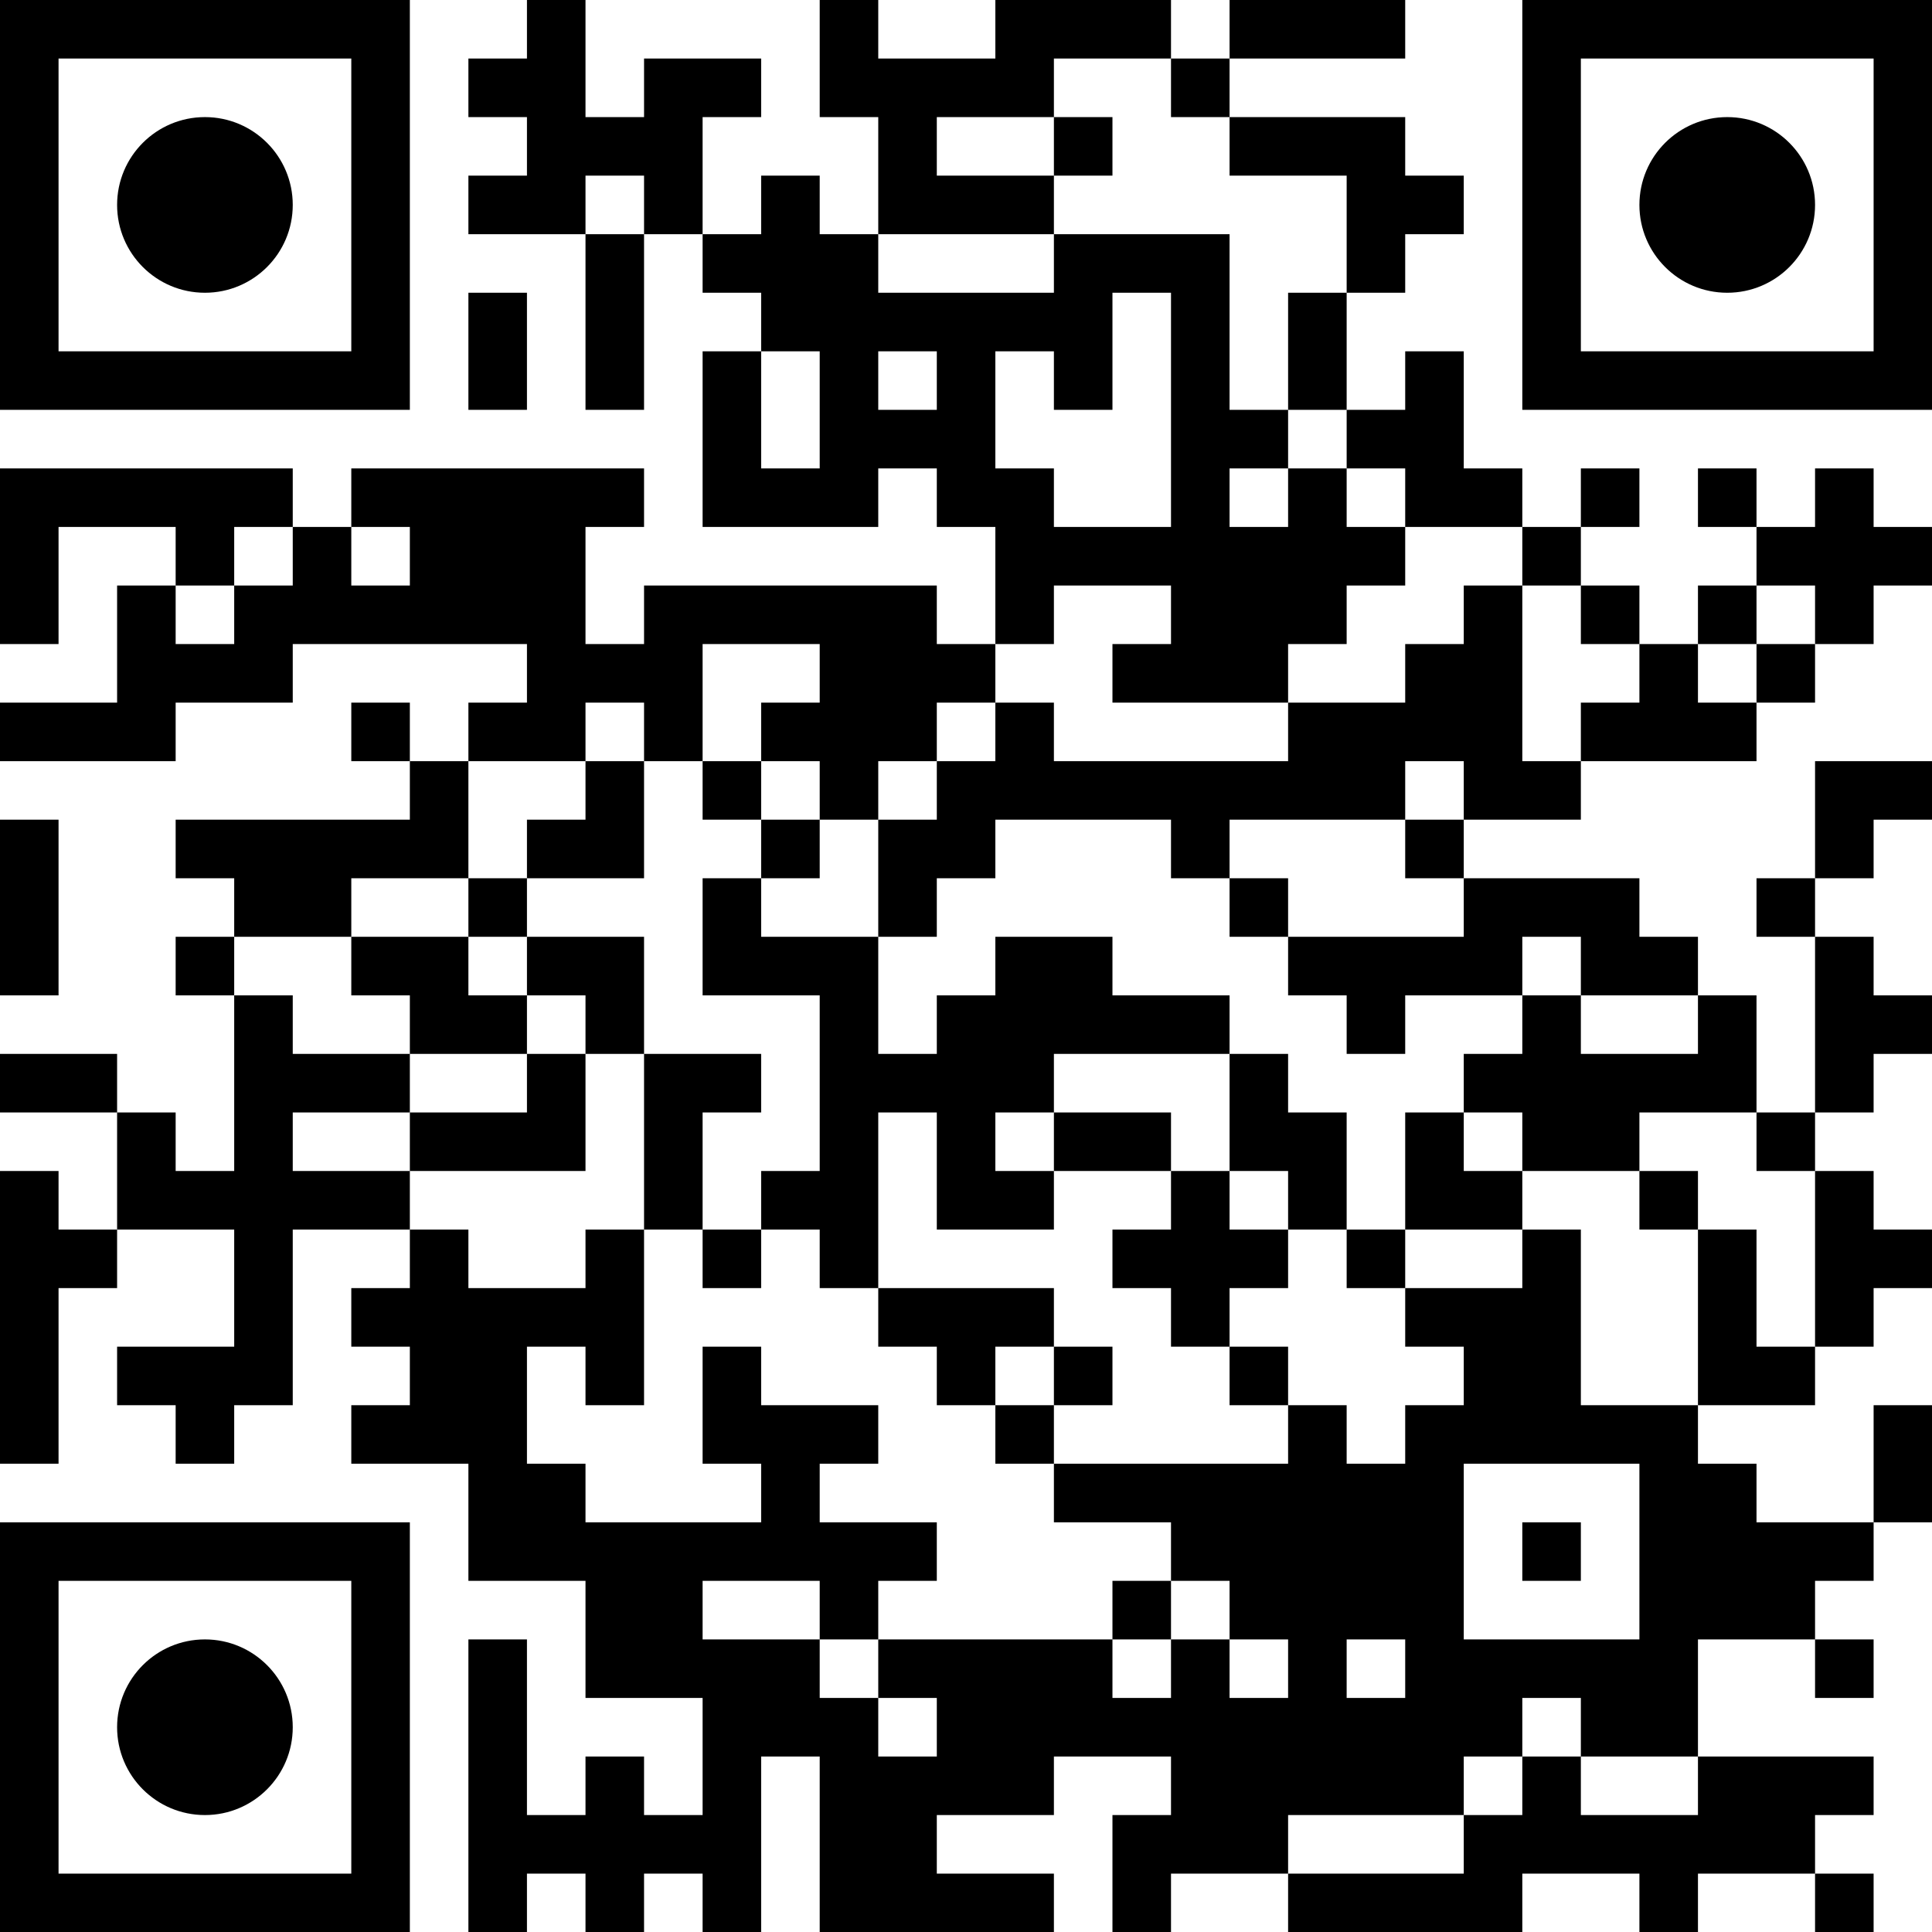
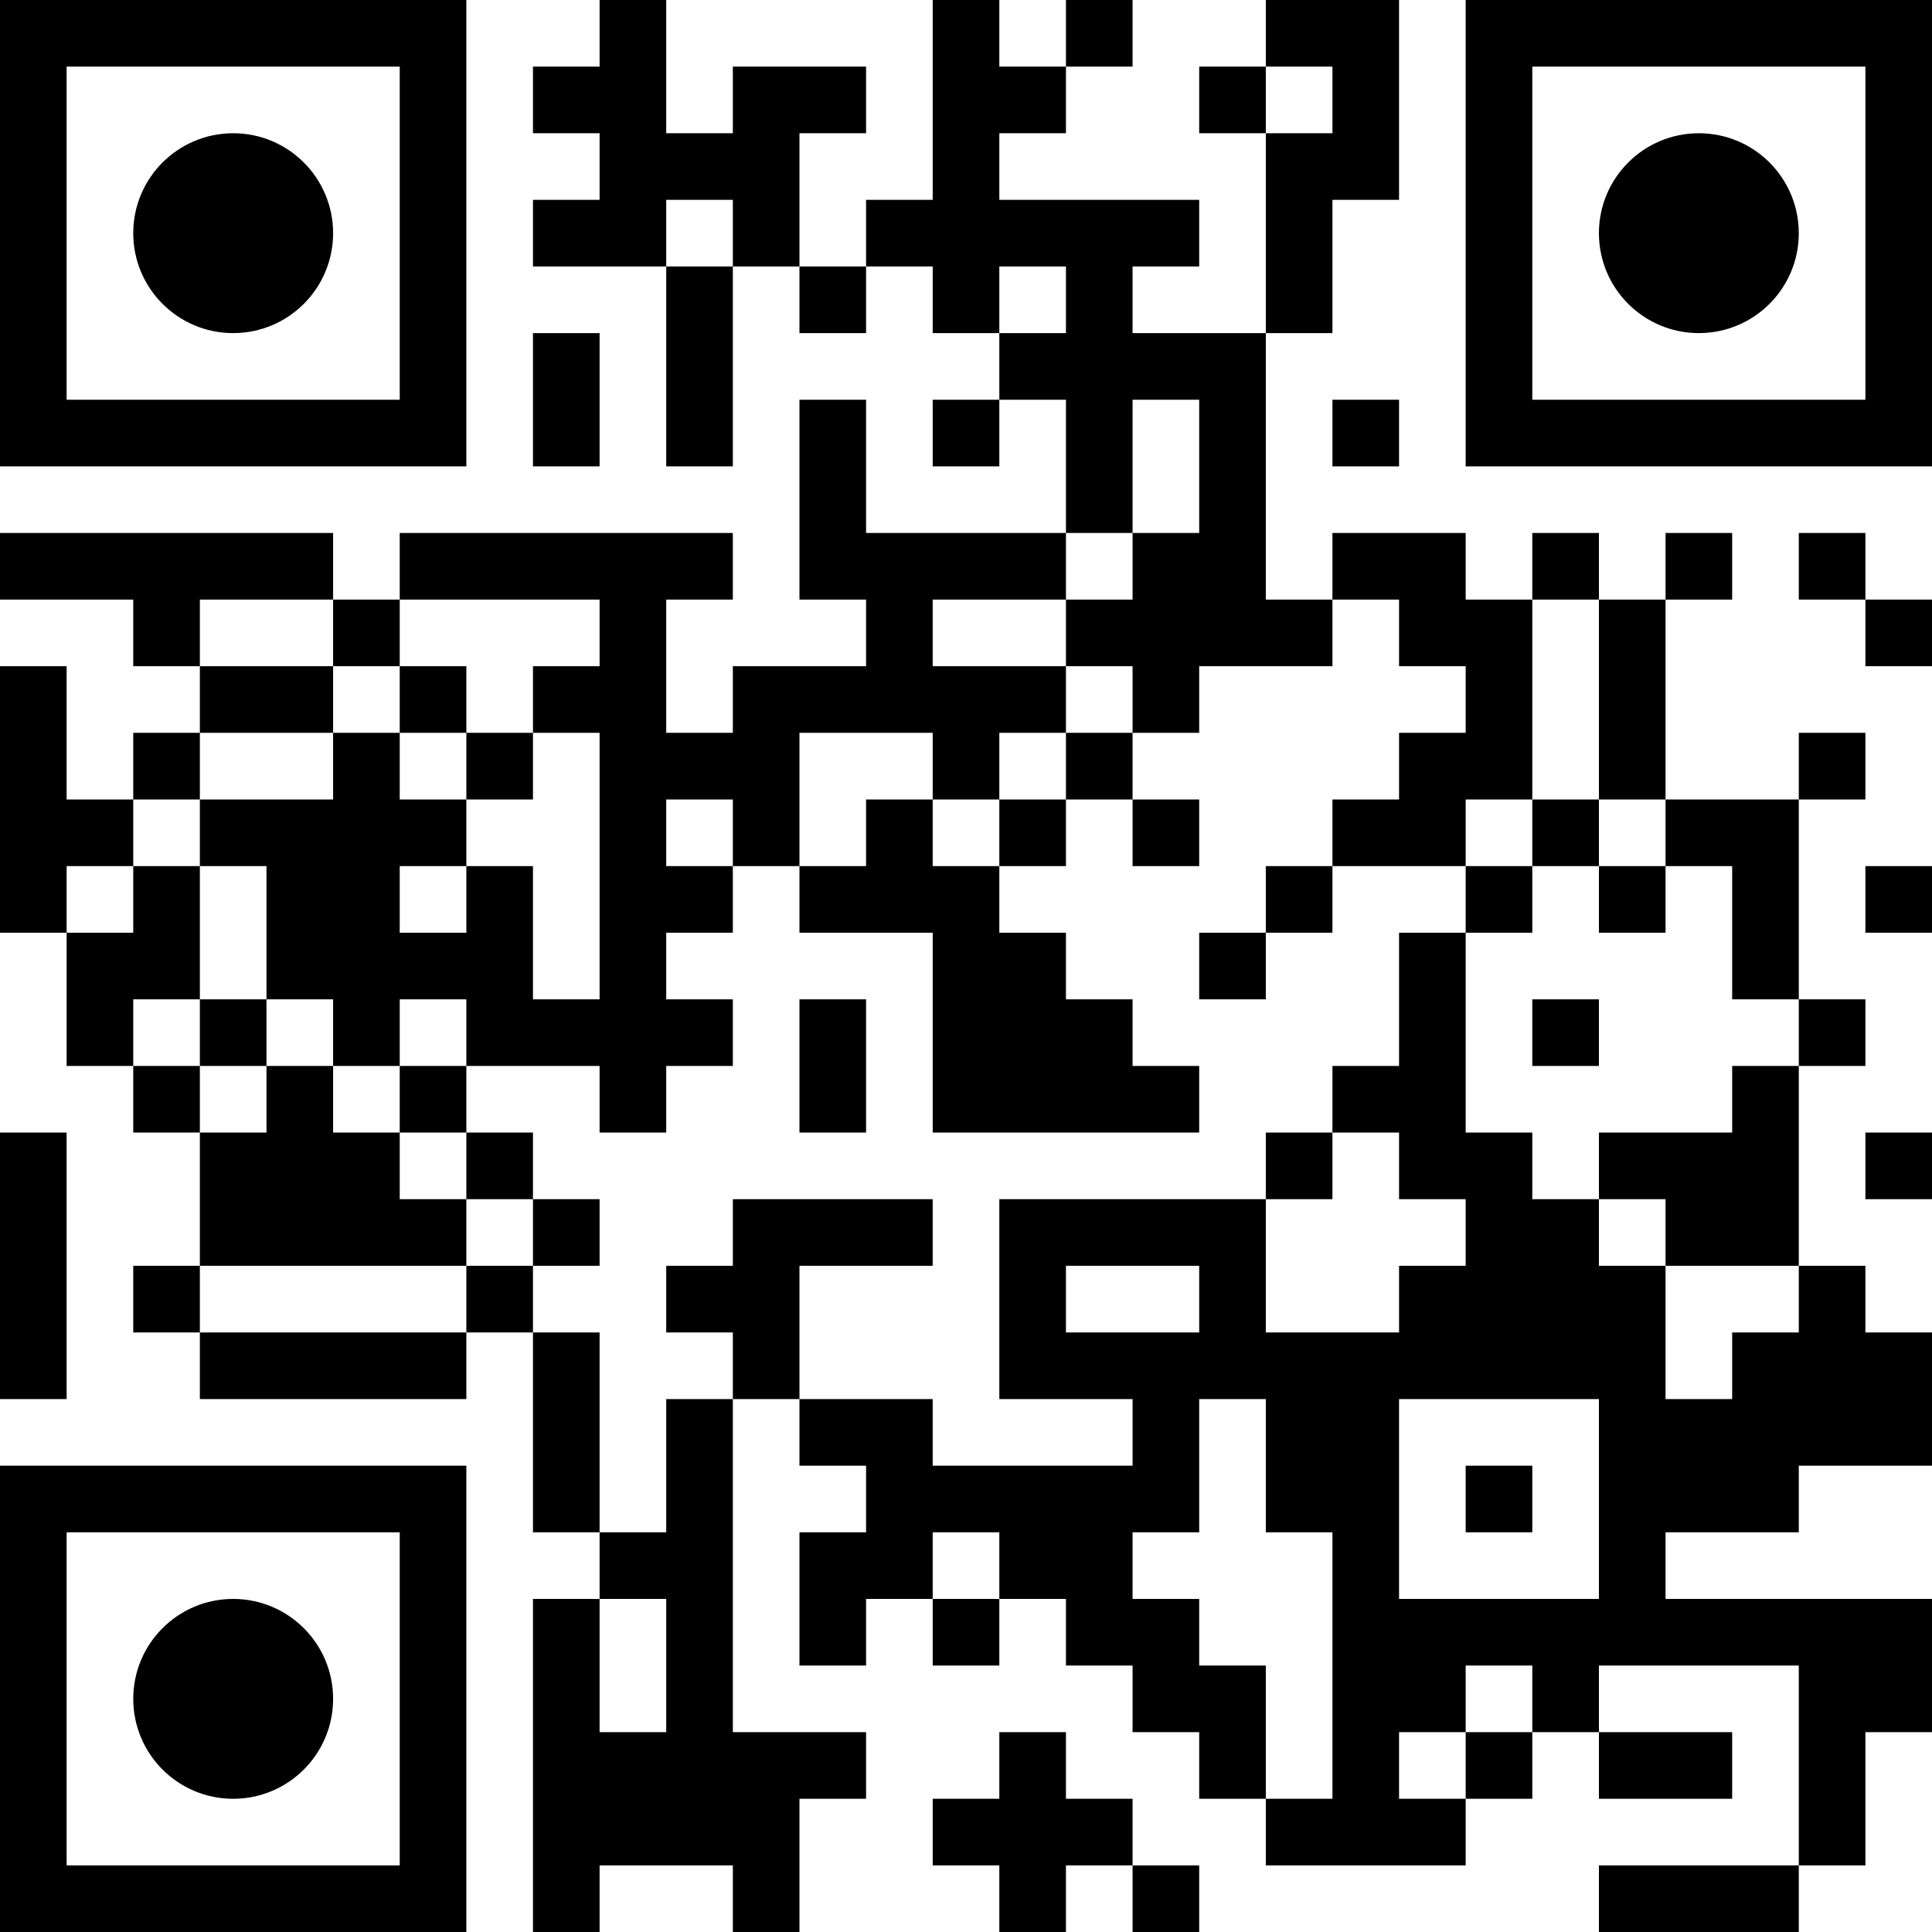
<svg xmlns="http://www.w3.org/2000/svg" version="1.1" width="180" height="180" viewBox="0 0 180 180">
  <rect x="0" y="0" width="180" height="180" fill="#ffffff" />
-   <g transform="scale(5.455)">
+   <g transform="scale(6.207)">
    <g transform="translate(0,0)">
-       <path fill-rule="evenodd" d="M9 0L9 1L8 1L8 2L9 2L9 3L8 3L8 4L10 4L10 7L11 7L11 4L12 4L12 5L13 5L13 6L12 6L12 9L15 9L15 8L16 8L16 9L17 9L17 11L16 11L16 10L11 10L11 11L10 11L10 9L11 9L11 8L6 8L6 9L5 9L5 8L0 8L0 11L1 11L1 9L3 9L3 10L2 10L2 12L0 12L0 13L3 13L3 12L5 12L5 11L9 11L9 12L8 12L8 13L7 13L7 12L6 12L6 13L7 13L7 14L3 14L3 15L4 15L4 16L3 16L3 17L4 17L4 20L3 20L3 19L2 19L2 18L0 18L0 19L2 19L2 21L1 21L1 20L0 20L0 25L1 25L1 22L2 22L2 21L4 21L4 23L2 23L2 24L3 24L3 25L4 25L4 24L5 24L5 21L7 21L7 22L6 22L6 23L7 23L7 24L6 24L6 25L8 25L8 27L10 27L10 29L12 29L12 31L11 31L11 30L10 30L10 31L9 31L9 28L8 28L8 33L9 33L9 32L10 32L10 33L11 33L11 32L12 32L12 33L13 33L13 30L14 30L14 33L18 33L18 32L16 32L16 31L18 31L18 30L20 30L20 31L19 31L19 33L20 33L20 32L22 32L22 33L26 33L26 32L28 32L28 33L29 33L29 32L31 32L31 33L32 33L32 32L31 32L31 31L32 31L32 30L29 30L29 28L31 28L31 29L32 29L32 28L31 28L31 27L32 27L32 26L33 26L33 24L32 24L32 26L30 26L30 25L29 25L29 24L31 24L31 23L32 23L32 22L33 22L33 21L32 21L32 20L31 20L31 19L32 19L32 18L33 18L33 17L32 17L32 16L31 16L31 15L32 15L32 14L33 14L33 13L31 13L31 15L30 15L30 16L31 16L31 19L30 19L30 17L29 17L29 16L28 16L28 15L25 15L25 14L27 14L27 13L30 13L30 12L31 12L31 11L32 11L32 10L33 10L33 9L32 9L32 8L31 8L31 9L30 9L30 8L29 8L29 9L30 9L30 10L29 10L29 11L28 11L28 10L27 10L27 9L28 9L28 8L27 8L27 9L26 9L26 8L25 8L25 6L24 6L24 7L23 7L23 5L24 5L24 4L25 4L25 3L24 3L24 2L21 2L21 1L24 1L24 0L21 0L21 1L20 1L20 0L17 0L17 1L15 1L15 0L14 0L14 2L15 2L15 4L14 4L14 3L13 3L13 4L12 4L12 2L13 2L13 1L11 1L11 2L10 2L10 0ZM18 1L18 2L16 2L16 3L18 3L18 4L15 4L15 5L18 5L18 4L21 4L21 7L22 7L22 8L21 8L21 9L22 9L22 8L23 8L23 9L24 9L24 10L23 10L23 11L22 11L22 12L19 12L19 11L20 11L20 10L18 10L18 11L17 11L17 12L16 12L16 13L15 13L15 14L14 14L14 13L13 13L13 12L14 12L14 11L12 11L12 13L11 13L11 12L10 12L10 13L8 13L8 15L6 15L6 16L4 16L4 17L5 17L5 18L7 18L7 19L5 19L5 20L7 20L7 21L8 21L8 22L10 22L10 21L11 21L11 24L10 24L10 23L9 23L9 25L10 25L10 26L13 26L13 25L12 25L12 23L13 23L13 24L15 24L15 25L14 25L14 26L16 26L16 27L15 27L15 28L14 28L14 27L12 27L12 28L14 28L14 29L15 29L15 30L16 30L16 29L15 29L15 28L19 28L19 29L20 29L20 28L21 28L21 29L22 29L22 28L21 28L21 27L20 27L20 26L18 26L18 25L22 25L22 24L23 24L23 25L24 25L24 24L25 24L25 23L24 23L24 22L26 22L26 21L27 21L27 24L29 24L29 21L30 21L30 23L31 23L31 20L30 20L30 19L28 19L28 20L26 20L26 19L25 19L25 18L26 18L26 17L27 17L27 18L29 18L29 17L27 17L27 16L26 16L26 17L24 17L24 18L23 18L23 17L22 17L22 16L25 16L25 15L24 15L24 14L25 14L25 13L24 13L24 14L21 14L21 15L20 15L20 14L17 14L17 15L16 15L16 16L15 16L15 14L16 14L16 13L17 13L17 12L18 12L18 13L22 13L22 12L24 12L24 11L25 11L25 10L26 10L26 13L27 13L27 12L28 12L28 11L27 11L27 10L26 10L26 9L24 9L24 8L23 8L23 7L22 7L22 5L23 5L23 3L21 3L21 2L20 2L20 1ZM18 2L18 3L19 3L19 2ZM10 3L10 4L11 4L11 3ZM8 5L8 7L9 7L9 5ZM19 5L19 7L18 7L18 6L17 6L17 8L18 8L18 9L20 9L20 5ZM13 6L13 8L14 8L14 6ZM15 6L15 7L16 7L16 6ZM4 9L4 10L3 10L3 11L4 11L4 10L5 10L5 9ZM6 9L6 10L7 10L7 9ZM30 10L30 11L29 11L29 12L30 12L30 11L31 11L31 10ZM10 13L10 14L9 14L9 15L8 15L8 16L6 16L6 17L7 17L7 18L9 18L9 19L7 19L7 20L10 20L10 18L11 18L11 21L12 21L12 22L13 22L13 21L14 21L14 22L15 22L15 23L16 23L16 24L17 24L17 25L18 25L18 24L19 24L19 23L18 23L18 22L15 22L15 19L16 19L16 21L18 21L18 20L20 20L20 21L19 21L19 22L20 22L20 23L21 23L21 24L22 24L22 23L21 23L21 22L22 22L22 21L23 21L23 22L24 22L24 21L26 21L26 20L25 20L25 19L24 19L24 21L23 21L23 19L22 19L22 18L21 18L21 17L19 17L19 16L17 16L17 17L16 17L16 18L15 18L15 16L13 16L13 15L14 15L14 14L13 14L13 13L12 13L12 14L13 14L13 15L12 15L12 17L14 17L14 20L13 20L13 21L12 21L12 19L13 19L13 18L11 18L11 16L9 16L9 15L11 15L11 13ZM0 14L0 17L1 17L1 14ZM21 15L21 16L22 16L22 15ZM8 16L8 17L9 17L9 18L10 18L10 17L9 17L9 16ZM18 18L18 19L17 19L17 20L18 20L18 19L20 19L20 20L21 20L21 21L22 21L22 20L21 20L21 18ZM28 20L28 21L29 21L29 20ZM17 23L17 24L18 24L18 23ZM25 25L25 28L28 28L28 25ZM26 26L26 27L27 27L27 26ZM19 27L19 28L20 28L20 27ZM23 28L23 29L24 29L24 28ZM26 29L26 30L25 30L25 31L22 31L22 32L25 32L25 31L26 31L26 30L27 30L27 31L29 31L29 30L27 30L27 29ZM0 0L7 0L7 7L0 7ZM1 1L1 6L6 6L6 1ZM5 3.5A1.5 1.5 0 0 1 3.5 5A1.5 1.5 0 0 1 2 3.5A1.5 1.5 0 0 1 3.5 2A1.5 1.5 0 0 1 5 3.5ZM26 0L33 0L33 7L26 7ZM27 1L27 6L32 6L32 1ZM31 3.5A1.5 1.5 0 0 1 29.5 5A1.5 1.5 0 0 1 28 3.5A1.5 1.5 0 0 1 29.5 2A1.5 1.5 0 0 1 31 3.5ZM0 26L7 26L7 33L0 33ZM1 27L1 32L6 32L6 27ZM5 29.5A1.5 1.5 0 0 1 3.5 31A1.5 1.5 0 0 1 2 29.5A1.5 1.5 0 0 1 3.5 28A1.5 1.5 0 0 1 5 29.5Z" fill="#000000" />
+       <path fill-rule="evenodd" d="M9 0L9 1L8 1L8 2L9 2L9 3L8 3L8 4L10 4L10 7L11 7L11 4L12 4L12 5L13 5L13 4L14 4L14 5L15 5L15 6L14 6L14 7L15 7L15 6L16 6L16 8L13 8L13 6L12 6L12 9L13 9L13 10L11 10L11 11L10 11L10 9L11 9L11 8L6 8L6 9L5 9L5 8L0 8L0 9L2 9L2 10L3 10L3 11L2 11L2 12L1 12L1 10L0 10L0 14L1 14L1 16L2 16L2 17L3 17L3 19L2 19L2 20L3 20L3 21L7 21L7 20L8 20L8 23L9 23L9 24L8 24L8 29L9 29L9 28L11 28L11 29L12 29L12 27L13 27L13 26L11 26L11 21L12 21L12 22L13 22L13 23L12 23L12 25L13 25L13 24L14 24L14 25L15 25L15 24L16 24L16 25L17 25L17 26L18 26L18 27L19 27L19 28L22 28L22 27L23 27L23 26L24 26L24 27L26 27L26 26L24 26L24 25L27 25L27 28L24 28L24 29L27 29L27 28L28 28L28 26L29 26L29 24L25 24L25 23L27 23L27 22L29 22L29 20L28 20L28 19L27 19L27 16L28 16L28 15L27 15L27 12L28 12L28 11L27 11L27 12L25 12L25 9L26 9L26 8L25 8L25 9L24 9L24 8L23 8L23 9L22 9L22 8L20 8L20 9L19 9L19 5L20 5L20 3L21 3L21 0L19 0L19 1L18 1L18 2L19 2L19 5L17 5L17 4L18 4L18 3L15 3L15 2L16 2L16 1L17 1L17 0L16 0L16 1L15 1L15 0L14 0L14 3L13 3L13 4L12 4L12 2L13 2L13 1L11 1L11 2L10 2L10 0ZM19 1L19 2L20 2L20 1ZM10 3L10 4L11 4L11 3ZM15 4L15 5L16 5L16 4ZM8 5L8 7L9 7L9 5ZM17 6L17 8L16 8L16 9L14 9L14 10L16 10L16 11L15 11L15 12L14 12L14 11L12 11L12 13L11 13L11 12L10 12L10 13L11 13L11 14L10 14L10 15L11 15L11 16L10 16L10 17L9 17L9 16L7 16L7 15L6 15L6 16L5 16L5 15L4 15L4 13L3 13L3 12L5 12L5 11L6 11L6 12L7 12L7 13L6 13L6 14L7 14L7 13L8 13L8 15L9 15L9 11L8 11L8 10L9 10L9 9L6 9L6 10L5 10L5 9L3 9L3 10L5 10L5 11L3 11L3 12L2 12L2 13L1 13L1 14L2 14L2 13L3 13L3 15L2 15L2 16L3 16L3 17L4 17L4 16L5 16L5 17L6 17L6 18L7 18L7 19L3 19L3 20L7 20L7 19L8 19L8 20L9 20L9 23L10 23L10 21L11 21L11 20L10 20L10 19L11 19L11 18L14 18L14 19L12 19L12 21L14 21L14 22L17 22L17 21L15 21L15 18L19 18L19 20L21 20L21 19L22 19L22 18L21 18L21 17L20 17L20 16L21 16L21 14L22 14L22 17L23 17L23 18L24 18L24 19L25 19L25 21L26 21L26 20L27 20L27 19L25 19L25 18L24 18L24 17L26 17L26 16L27 16L27 15L26 15L26 13L25 13L25 12L24 12L24 9L23 9L23 12L22 12L22 13L20 13L20 12L21 12L21 11L22 11L22 10L21 10L21 9L20 9L20 10L18 10L18 11L17 11L17 10L16 10L16 9L17 9L17 8L18 8L18 6ZM20 6L20 7L21 7L21 6ZM27 8L27 9L28 9L28 10L29 10L29 9L28 9L28 8ZM6 10L6 11L7 11L7 12L8 12L8 11L7 11L7 10ZM16 11L16 12L15 12L15 13L14 13L14 12L13 12L13 13L12 13L12 14L14 14L14 17L18 17L18 16L17 16L17 15L16 15L16 14L15 14L15 13L16 13L16 12L17 12L17 13L18 13L18 12L17 12L17 11ZM23 12L23 13L22 13L22 14L23 14L23 13L24 13L24 14L25 14L25 13L24 13L24 12ZM19 13L19 14L18 14L18 15L19 15L19 14L20 14L20 13ZM28 13L28 14L29 14L29 13ZM3 15L3 16L4 16L4 15ZM12 15L12 17L13 17L13 15ZM23 15L23 16L24 16L24 15ZM6 16L6 17L7 17L7 18L8 18L8 19L9 19L9 18L8 18L8 17L7 17L7 16ZM0 17L0 21L1 21L1 17ZM19 17L19 18L20 18L20 17ZM28 17L28 18L29 18L29 17ZM16 19L16 20L18 20L18 19ZM18 21L18 23L17 23L17 24L18 24L18 25L19 25L19 27L20 27L20 23L19 23L19 21ZM21 21L21 24L24 24L24 21ZM22 22L22 23L23 23L23 22ZM14 23L14 24L15 24L15 23ZM9 24L9 26L10 26L10 24ZM22 25L22 26L21 26L21 27L22 27L22 26L23 26L23 25ZM15 26L15 27L14 27L14 28L15 28L15 29L16 29L16 28L17 28L17 29L18 29L18 28L17 28L17 27L16 27L16 26ZM0 0L7 0L7 7L0 7ZM1 1L1 6L6 6L6 1ZM5 3.5A1.5 1.5 0 0 1 3.5 5A1.5 1.5 0 0 1 2 3.5A1.5 1.5 0 0 1 3.5 2A1.5 1.5 0 0 1 5 3.5ZM22 0L29 0L29 7L22 7ZM23 1L23 6L28 6L28 1ZM27 3.5A1.5 1.5 0 0 1 25.5 5A1.5 1.5 0 0 1 24 3.5A1.5 1.5 0 0 1 25.5 2A1.5 1.5 0 0 1 27 3.5ZM0 22L7 22L7 29L0 29ZM1 23L1 28L6 28L6 23ZM5 25.5A1.5 1.5 0 0 1 3.5 27A1.5 1.5 0 0 1 2 25.5A1.5 1.5 0 0 1 3.5 24A1.5 1.5 0 0 1 5 25.5Z" fill="#000000" />
    </g>
  </g>
</svg>
